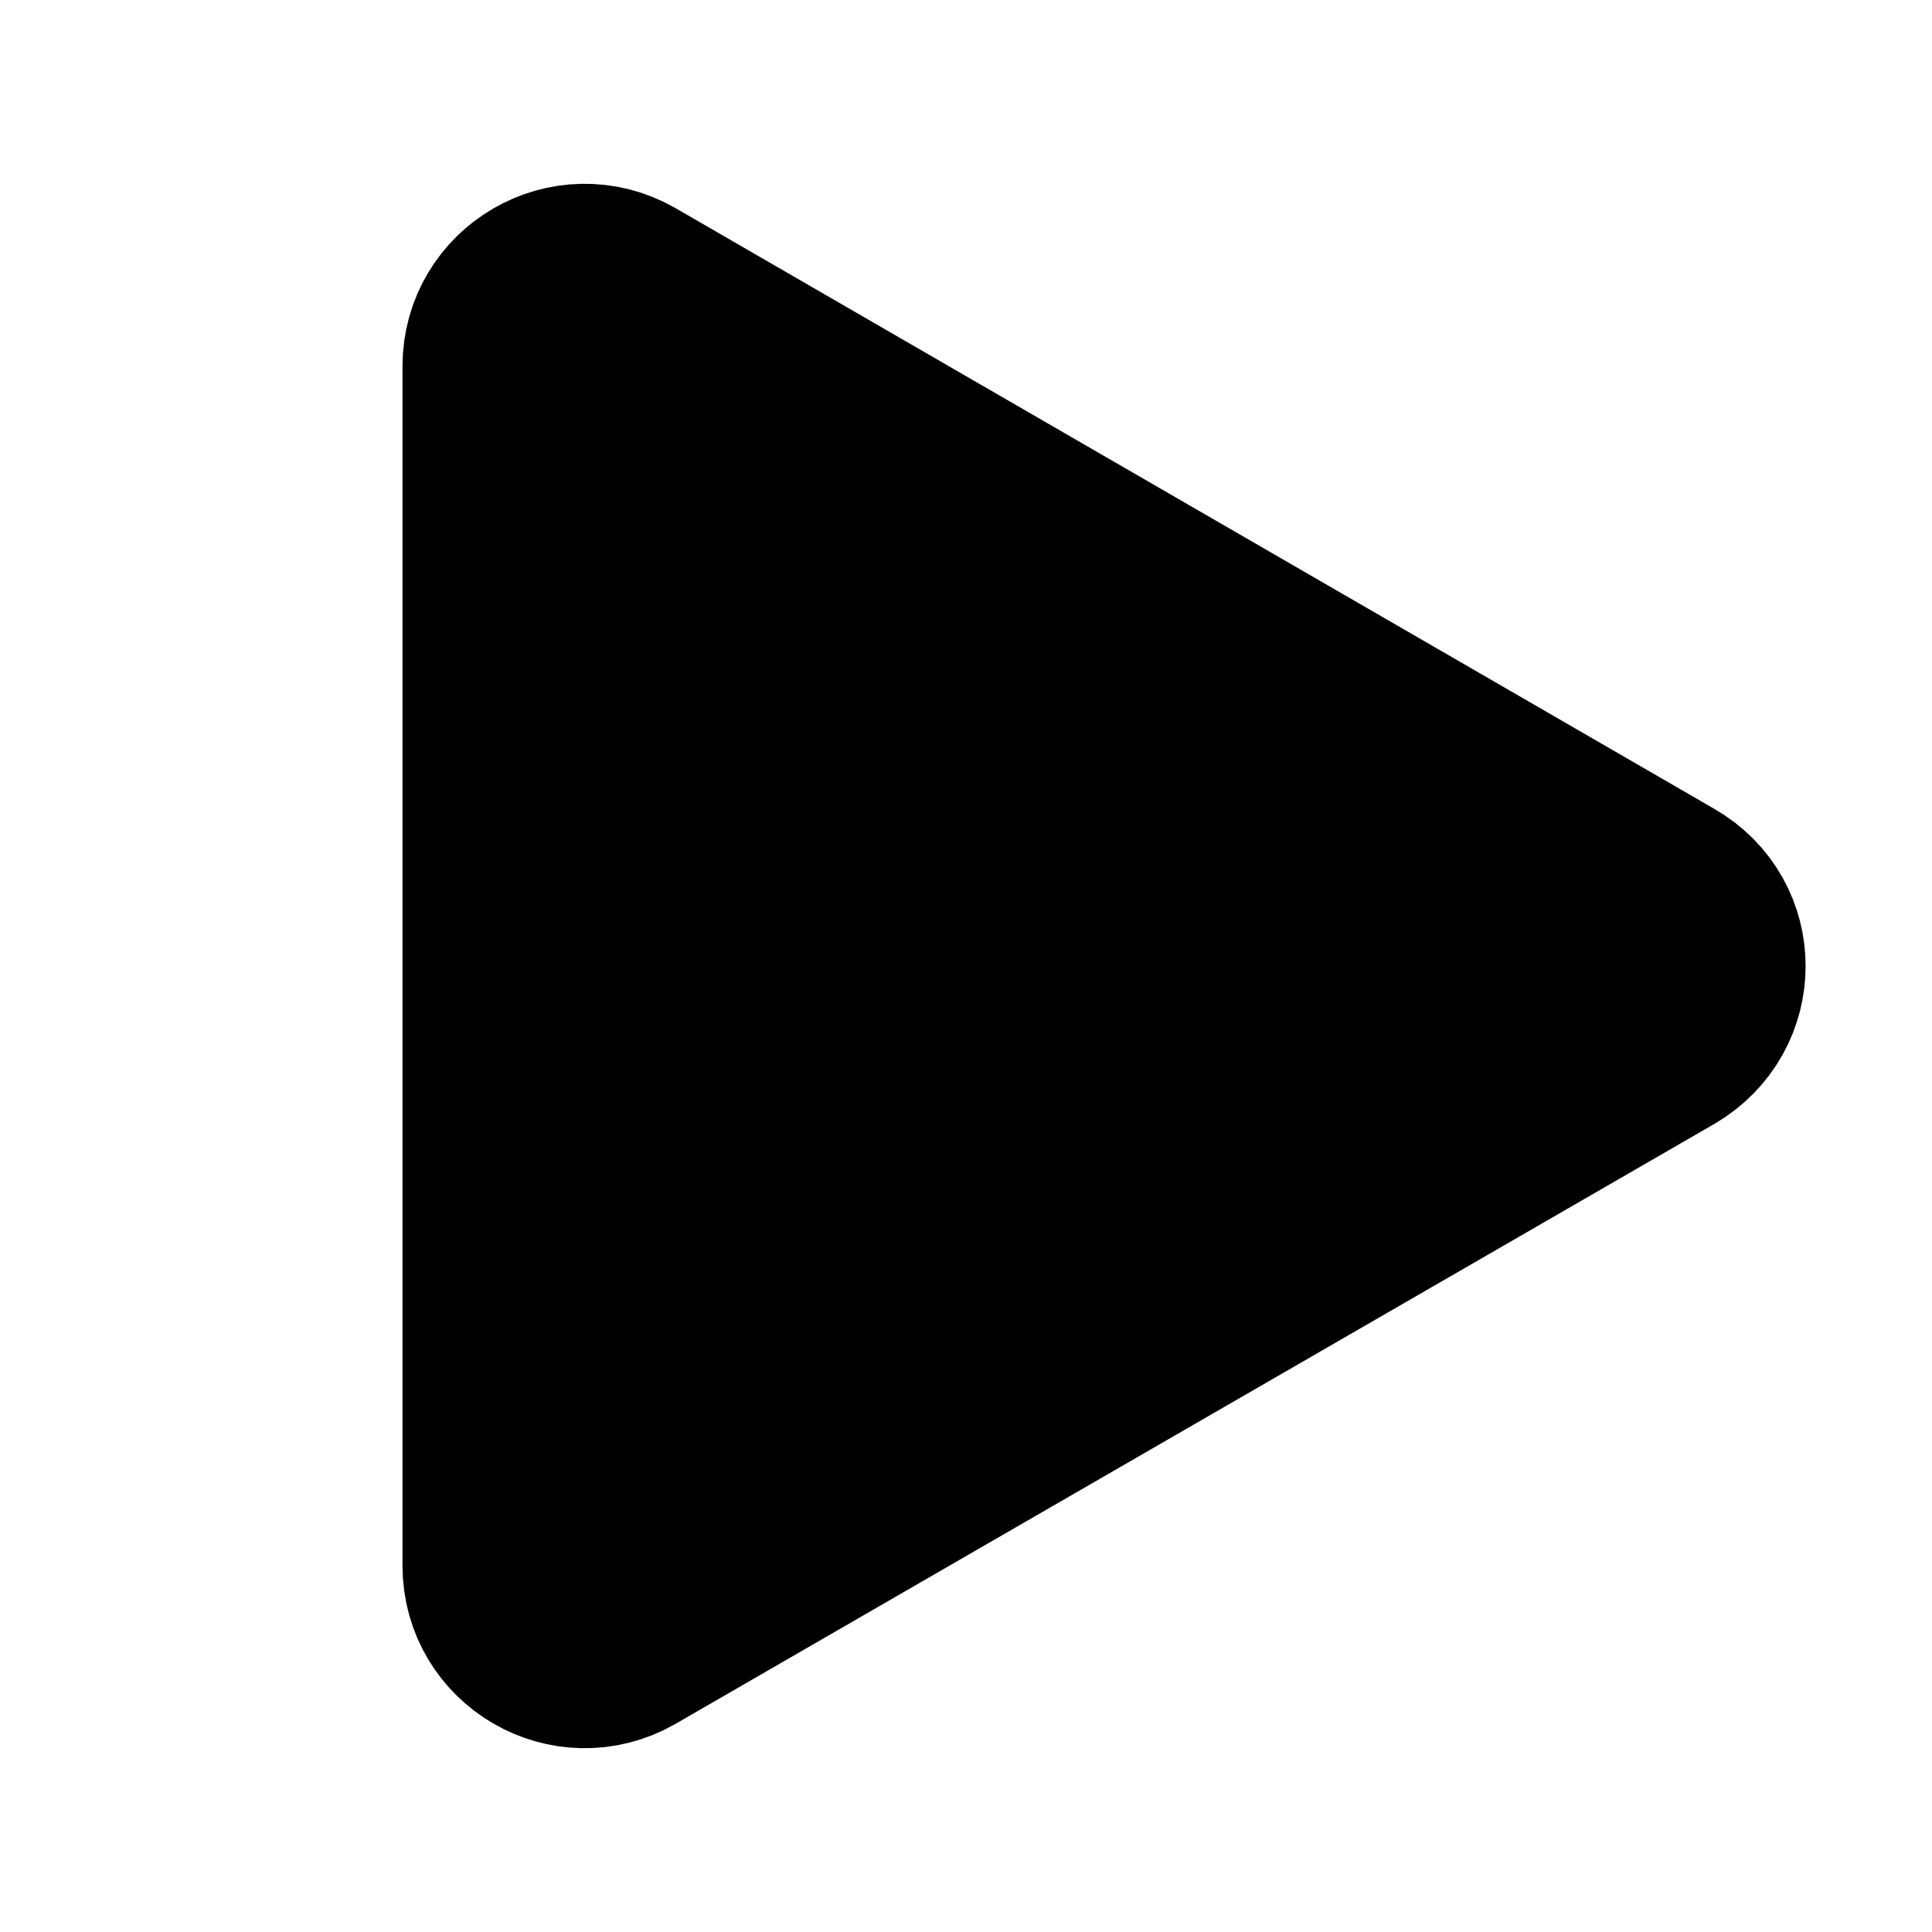
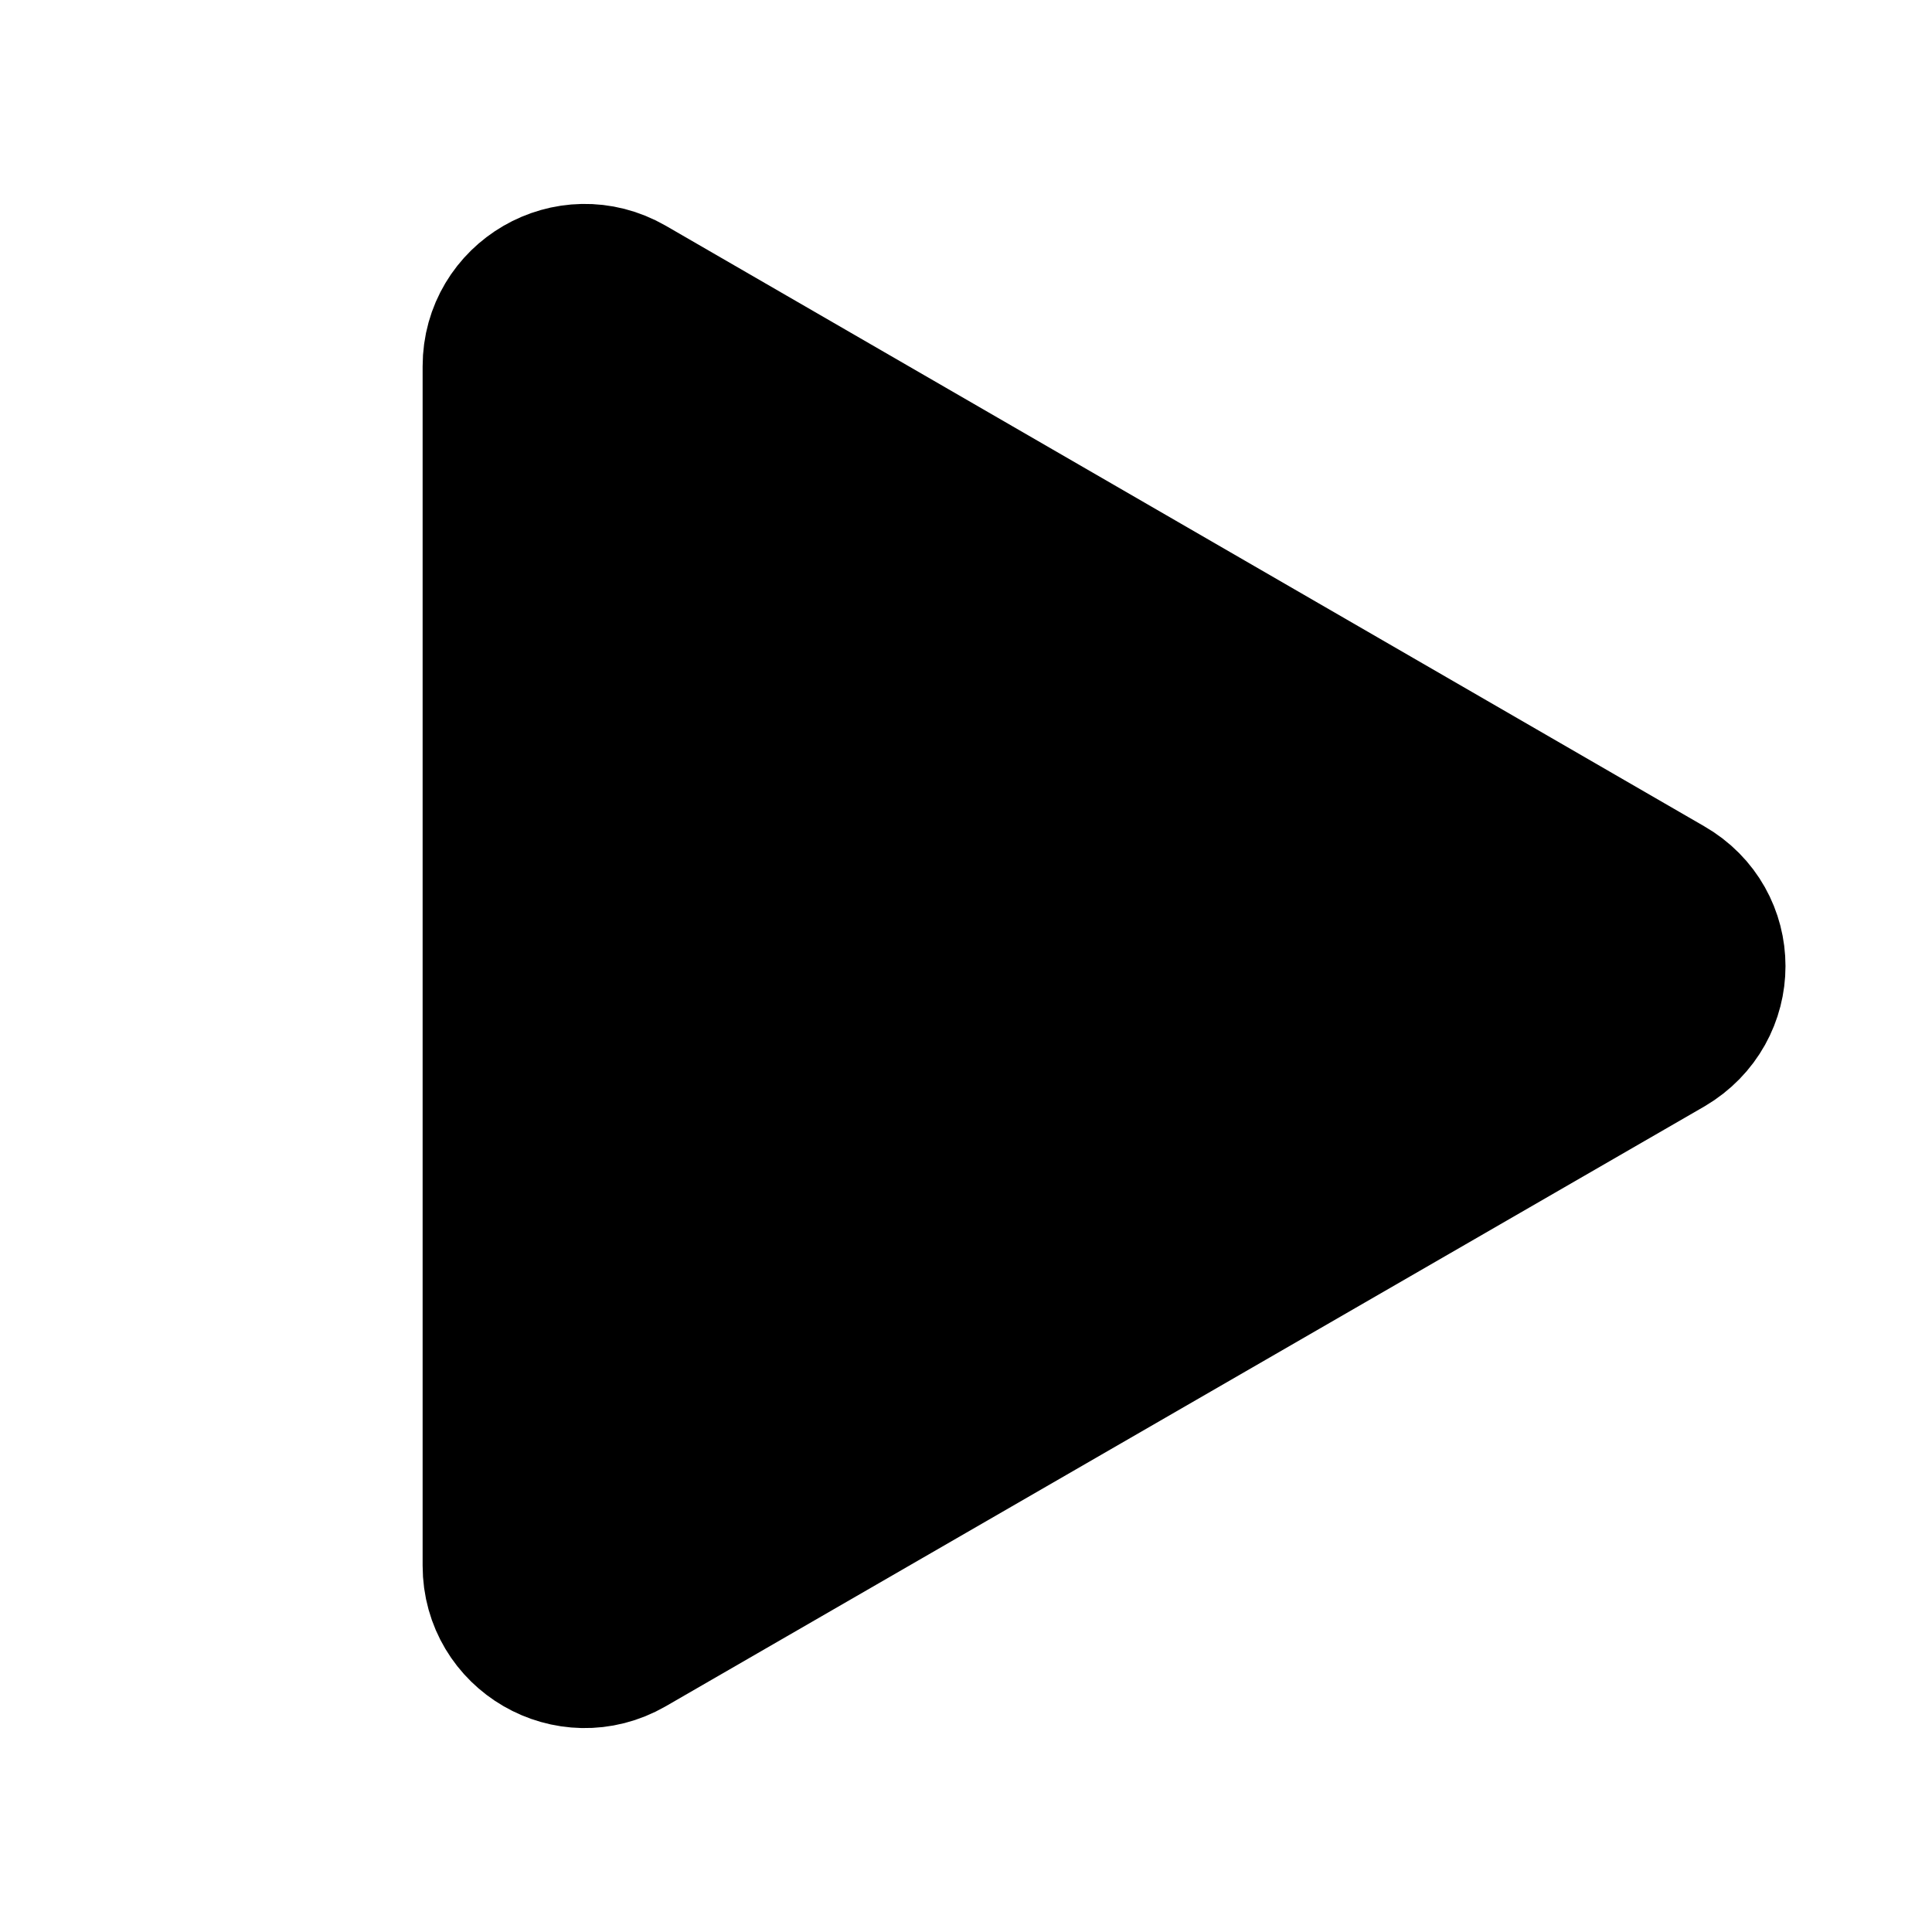
<svg xmlns="http://www.w3.org/2000/svg" width="24" height="24" viewBox="0 0 24 24" fill="none">
-   <path d="M6.25 4.55V19.45C6.25 20.23 7.09 20.72 7.77 20.33L20.67 12.88C21.35 12.48 21.35 11.52 20.67 11.13L7.77 3.67C7.09 3.28 6.25 3.77 6.25 4.55Z" fill="currentColor" stroke="currentColor" stroke-width="2.5" stroke-linejoin="round" />
+   <path d="M6.25 4.55V19.45C6.25 20.23 7.09 20.72 7.77 20.33L20.67 12.88C21.35 12.48 21.35 11.52 20.67 11.13L7.77 3.67C7.09 3.28 6.25 3.77 6.25 4.55Z" fill="currentColor" stroke="currentColor" stroke-width="2.0" stroke-linejoin="round" />
</svg>
